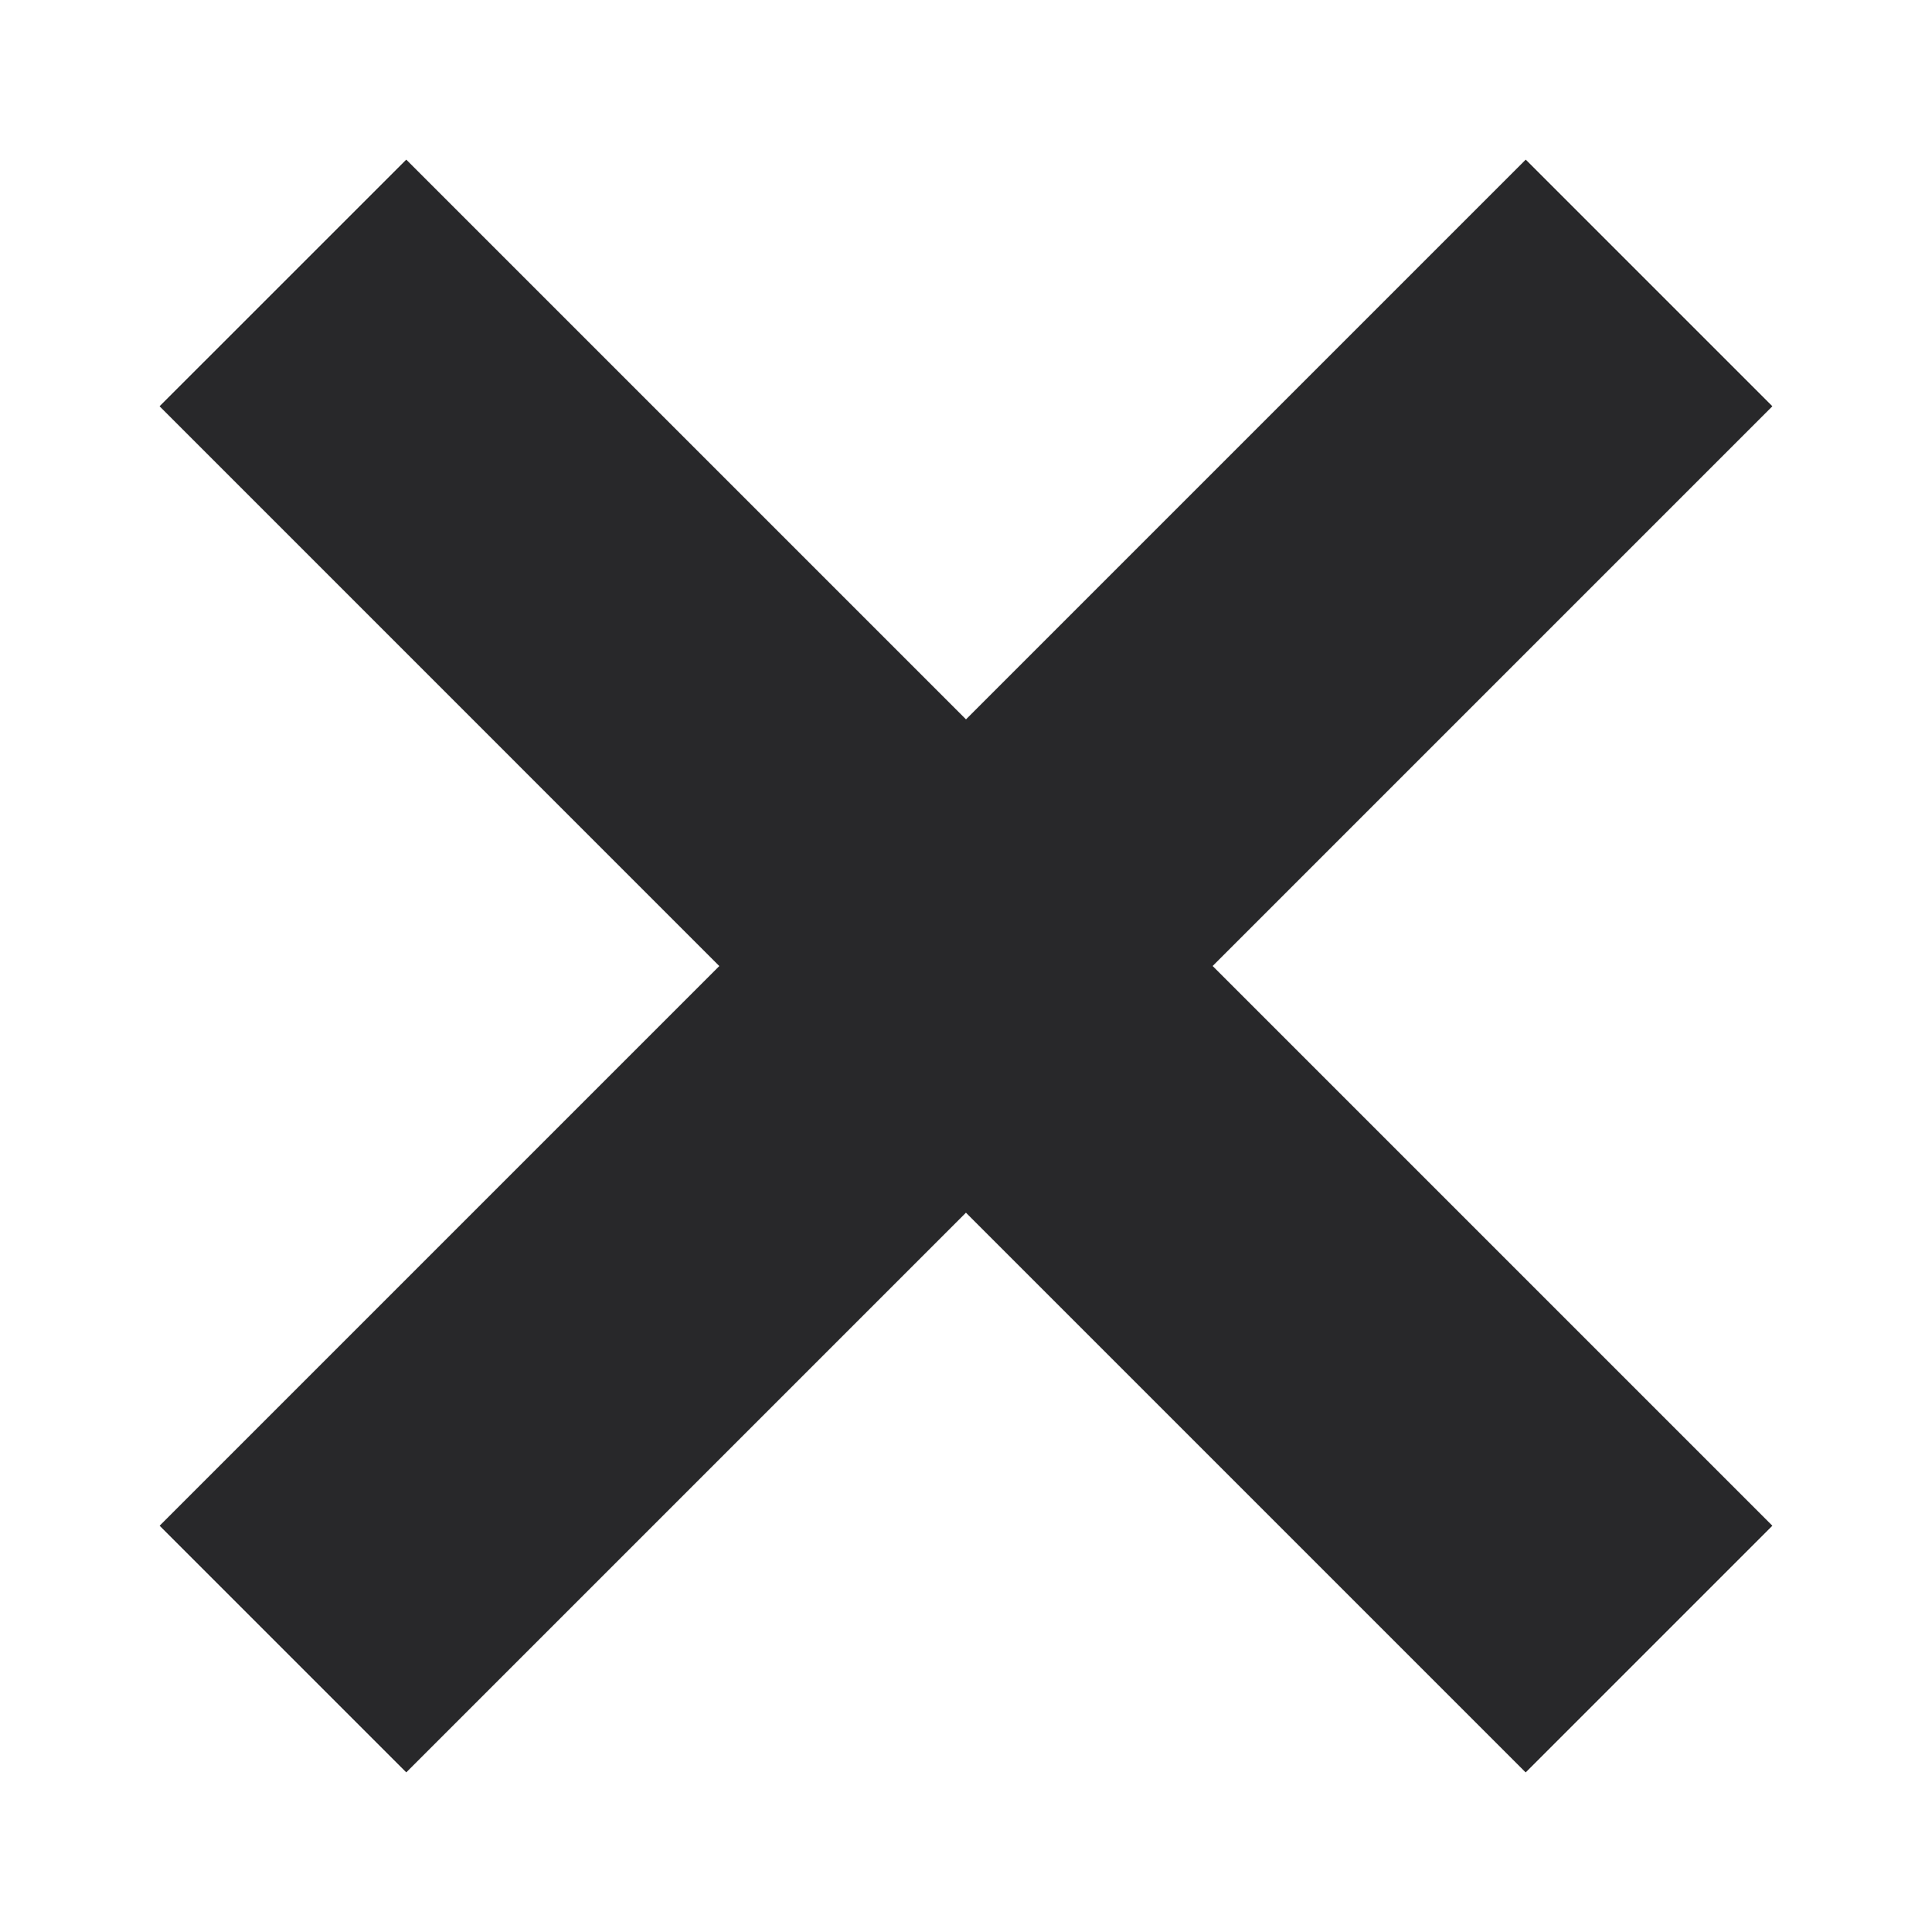
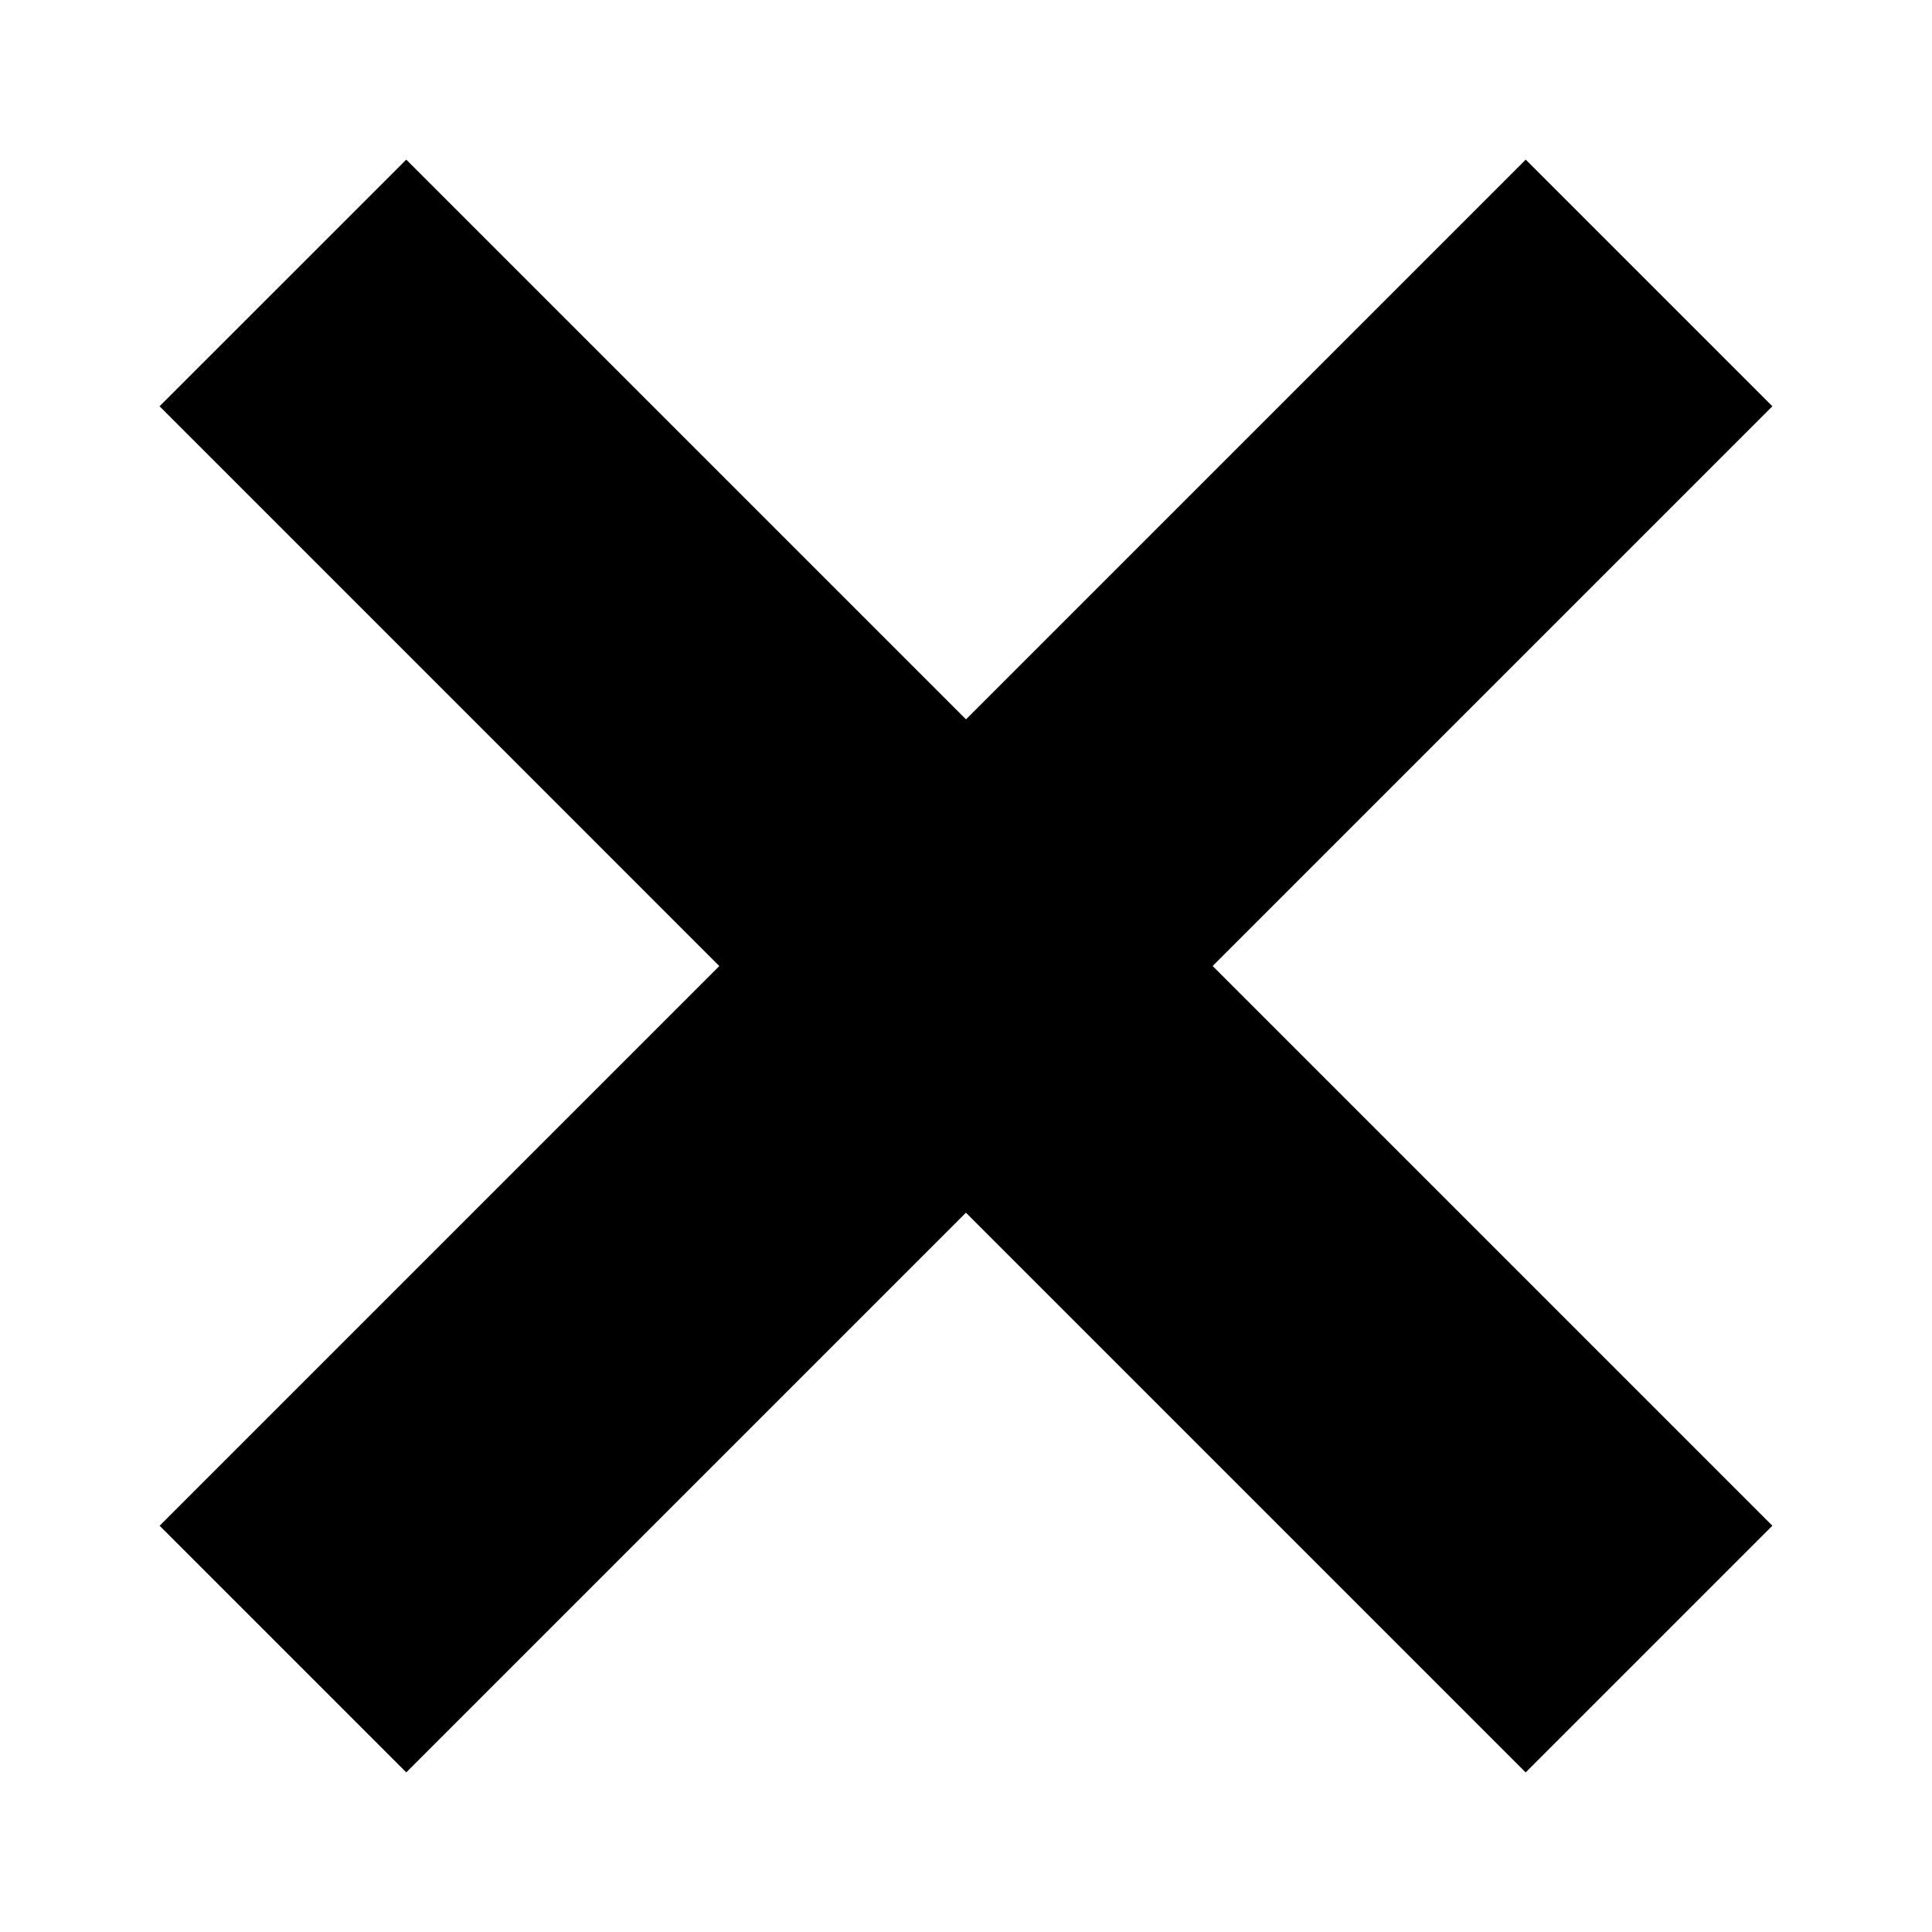
<svg xmlns="http://www.w3.org/2000/svg" width="32" height="32" viewBox="0 0 32 32" fill="none">
-   <path d="M20.085 16L29.356 25.271L25.27 29.357L15.999 20.086L6.729 29.356L2.644 25.271L11.914 16.001L2.643 6.729L6.729 2.644L16 11.915L25.271 2.644L29.356 6.729L20.085 16Z" fill="#28282A" />
+   <path d="M20.085 16L29.356 25.271L25.27 29.357L15.999 20.086L6.729 29.356L2.644 25.271L11.914 16.001L2.643 6.729L6.729 2.644L16 11.915L25.271 2.644L29.356 6.729L20.085 16Z" fill="currentColor" />
</svg>
